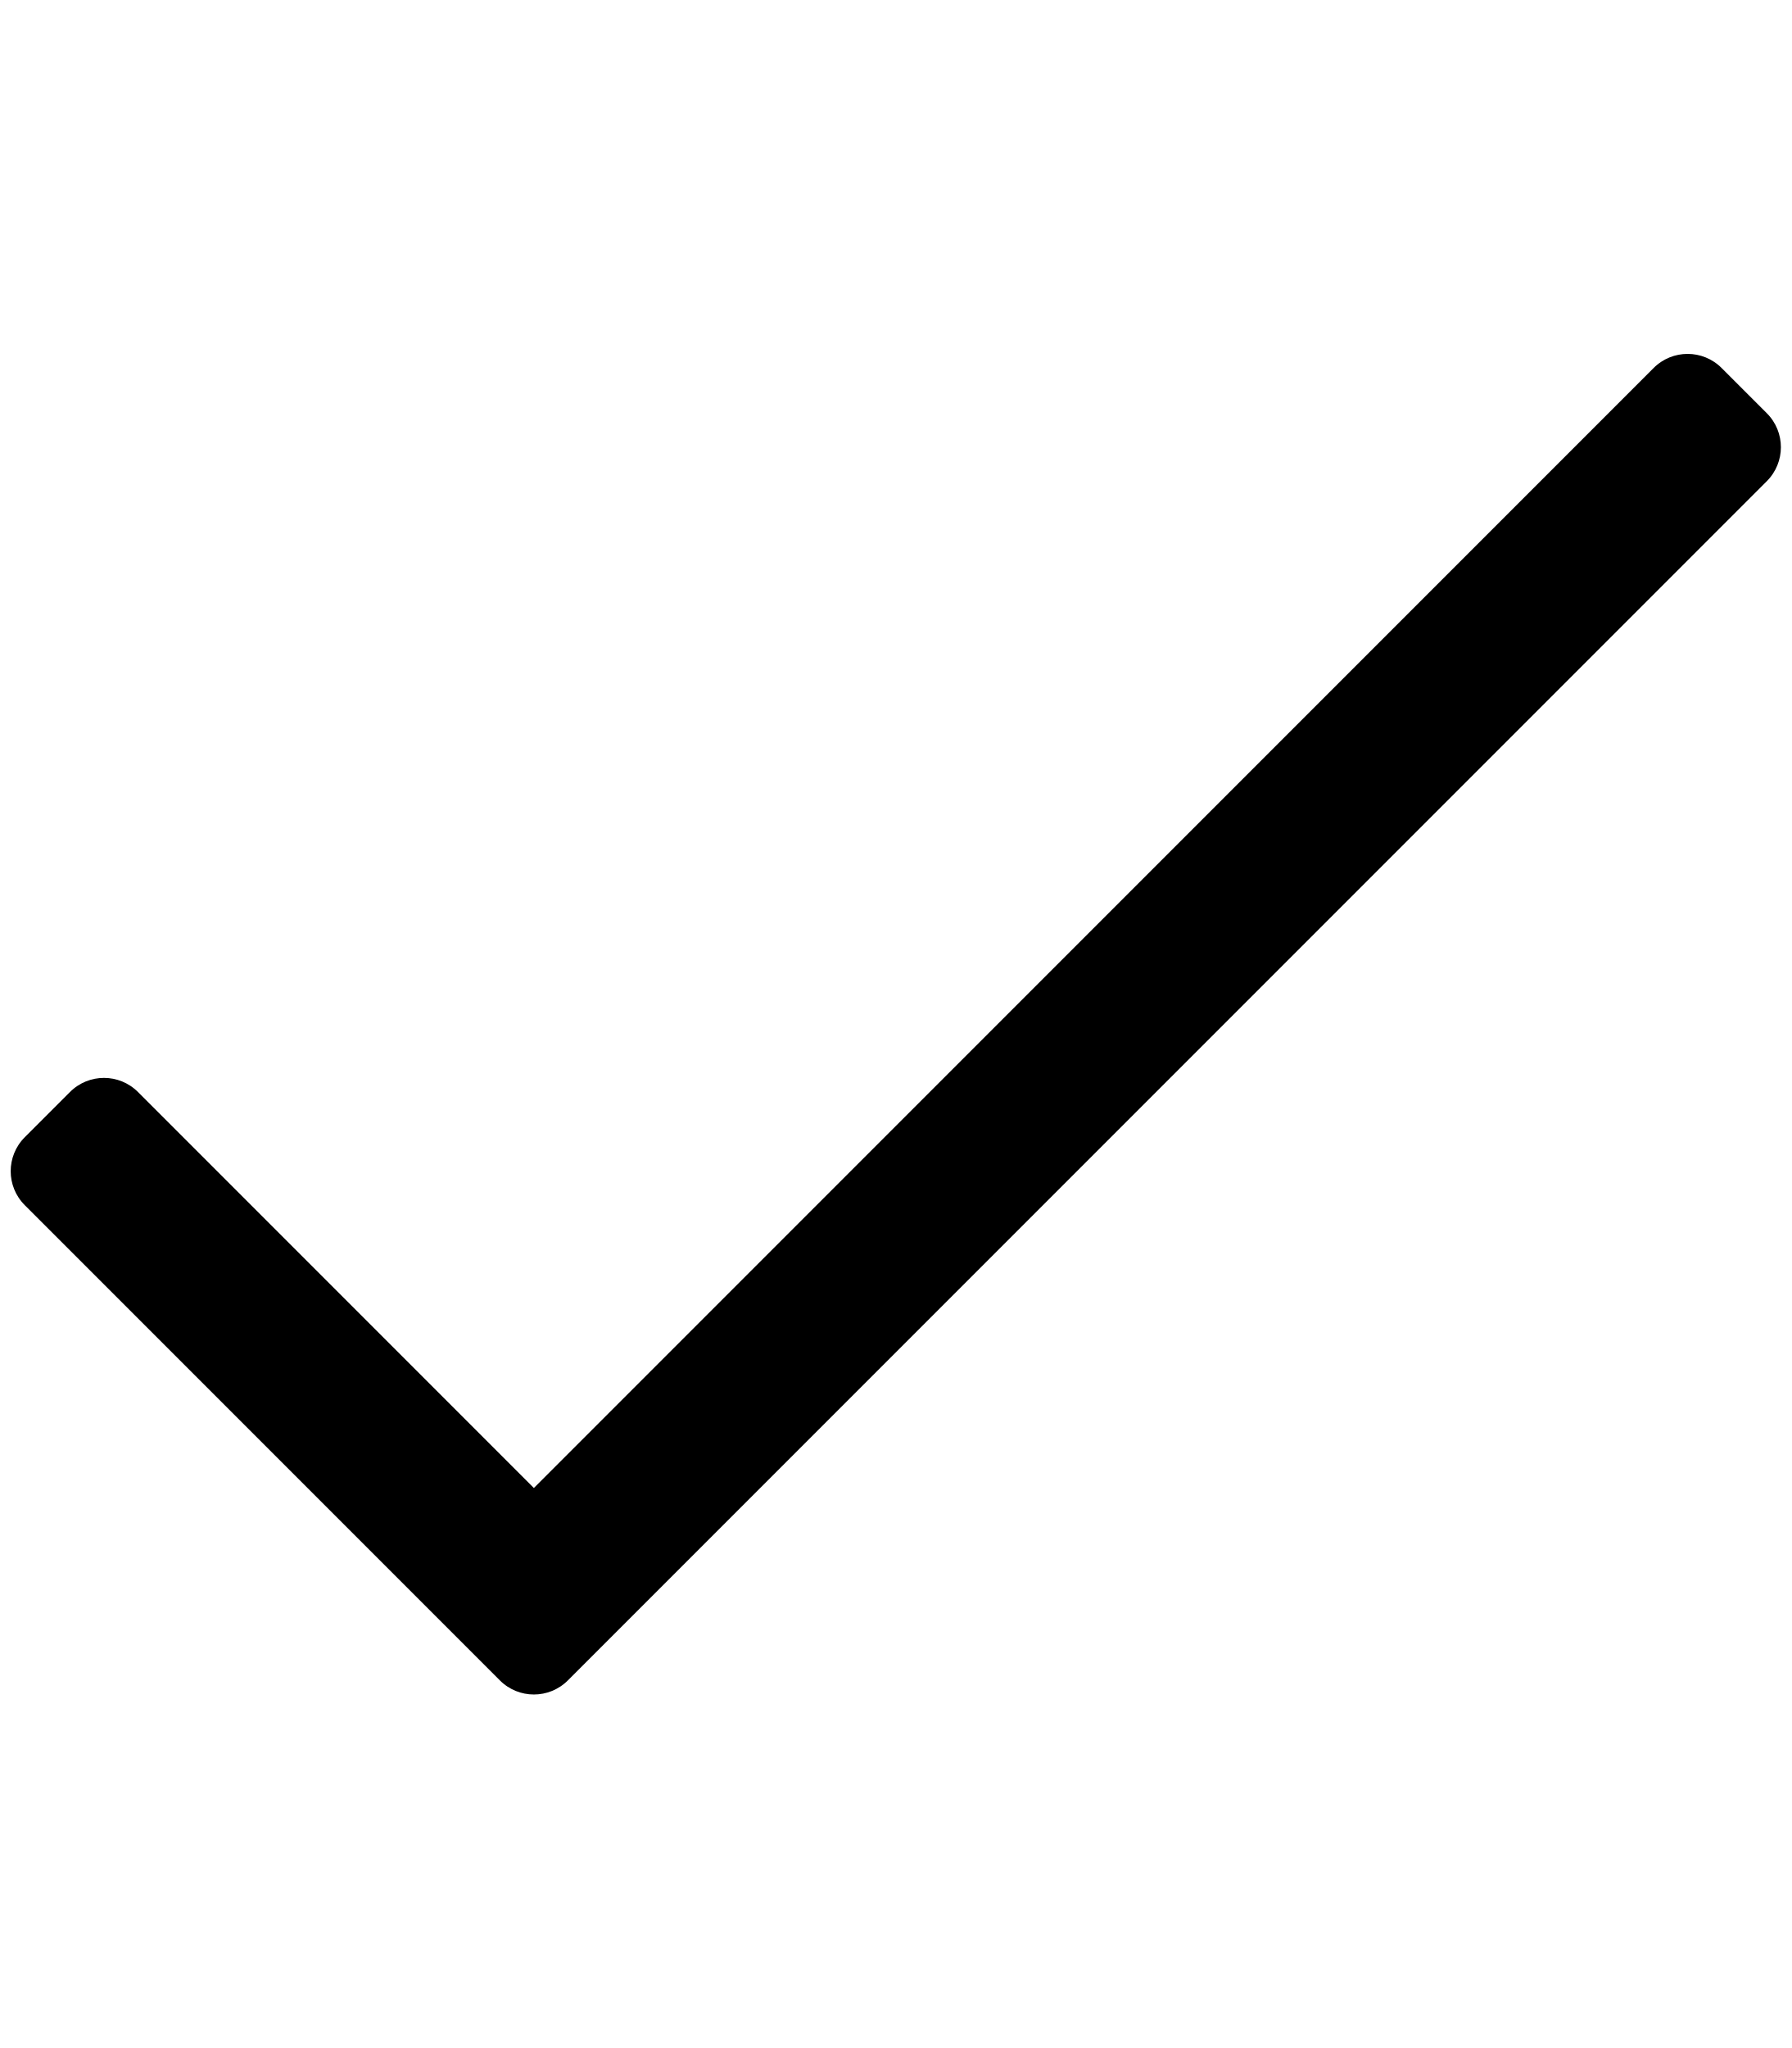
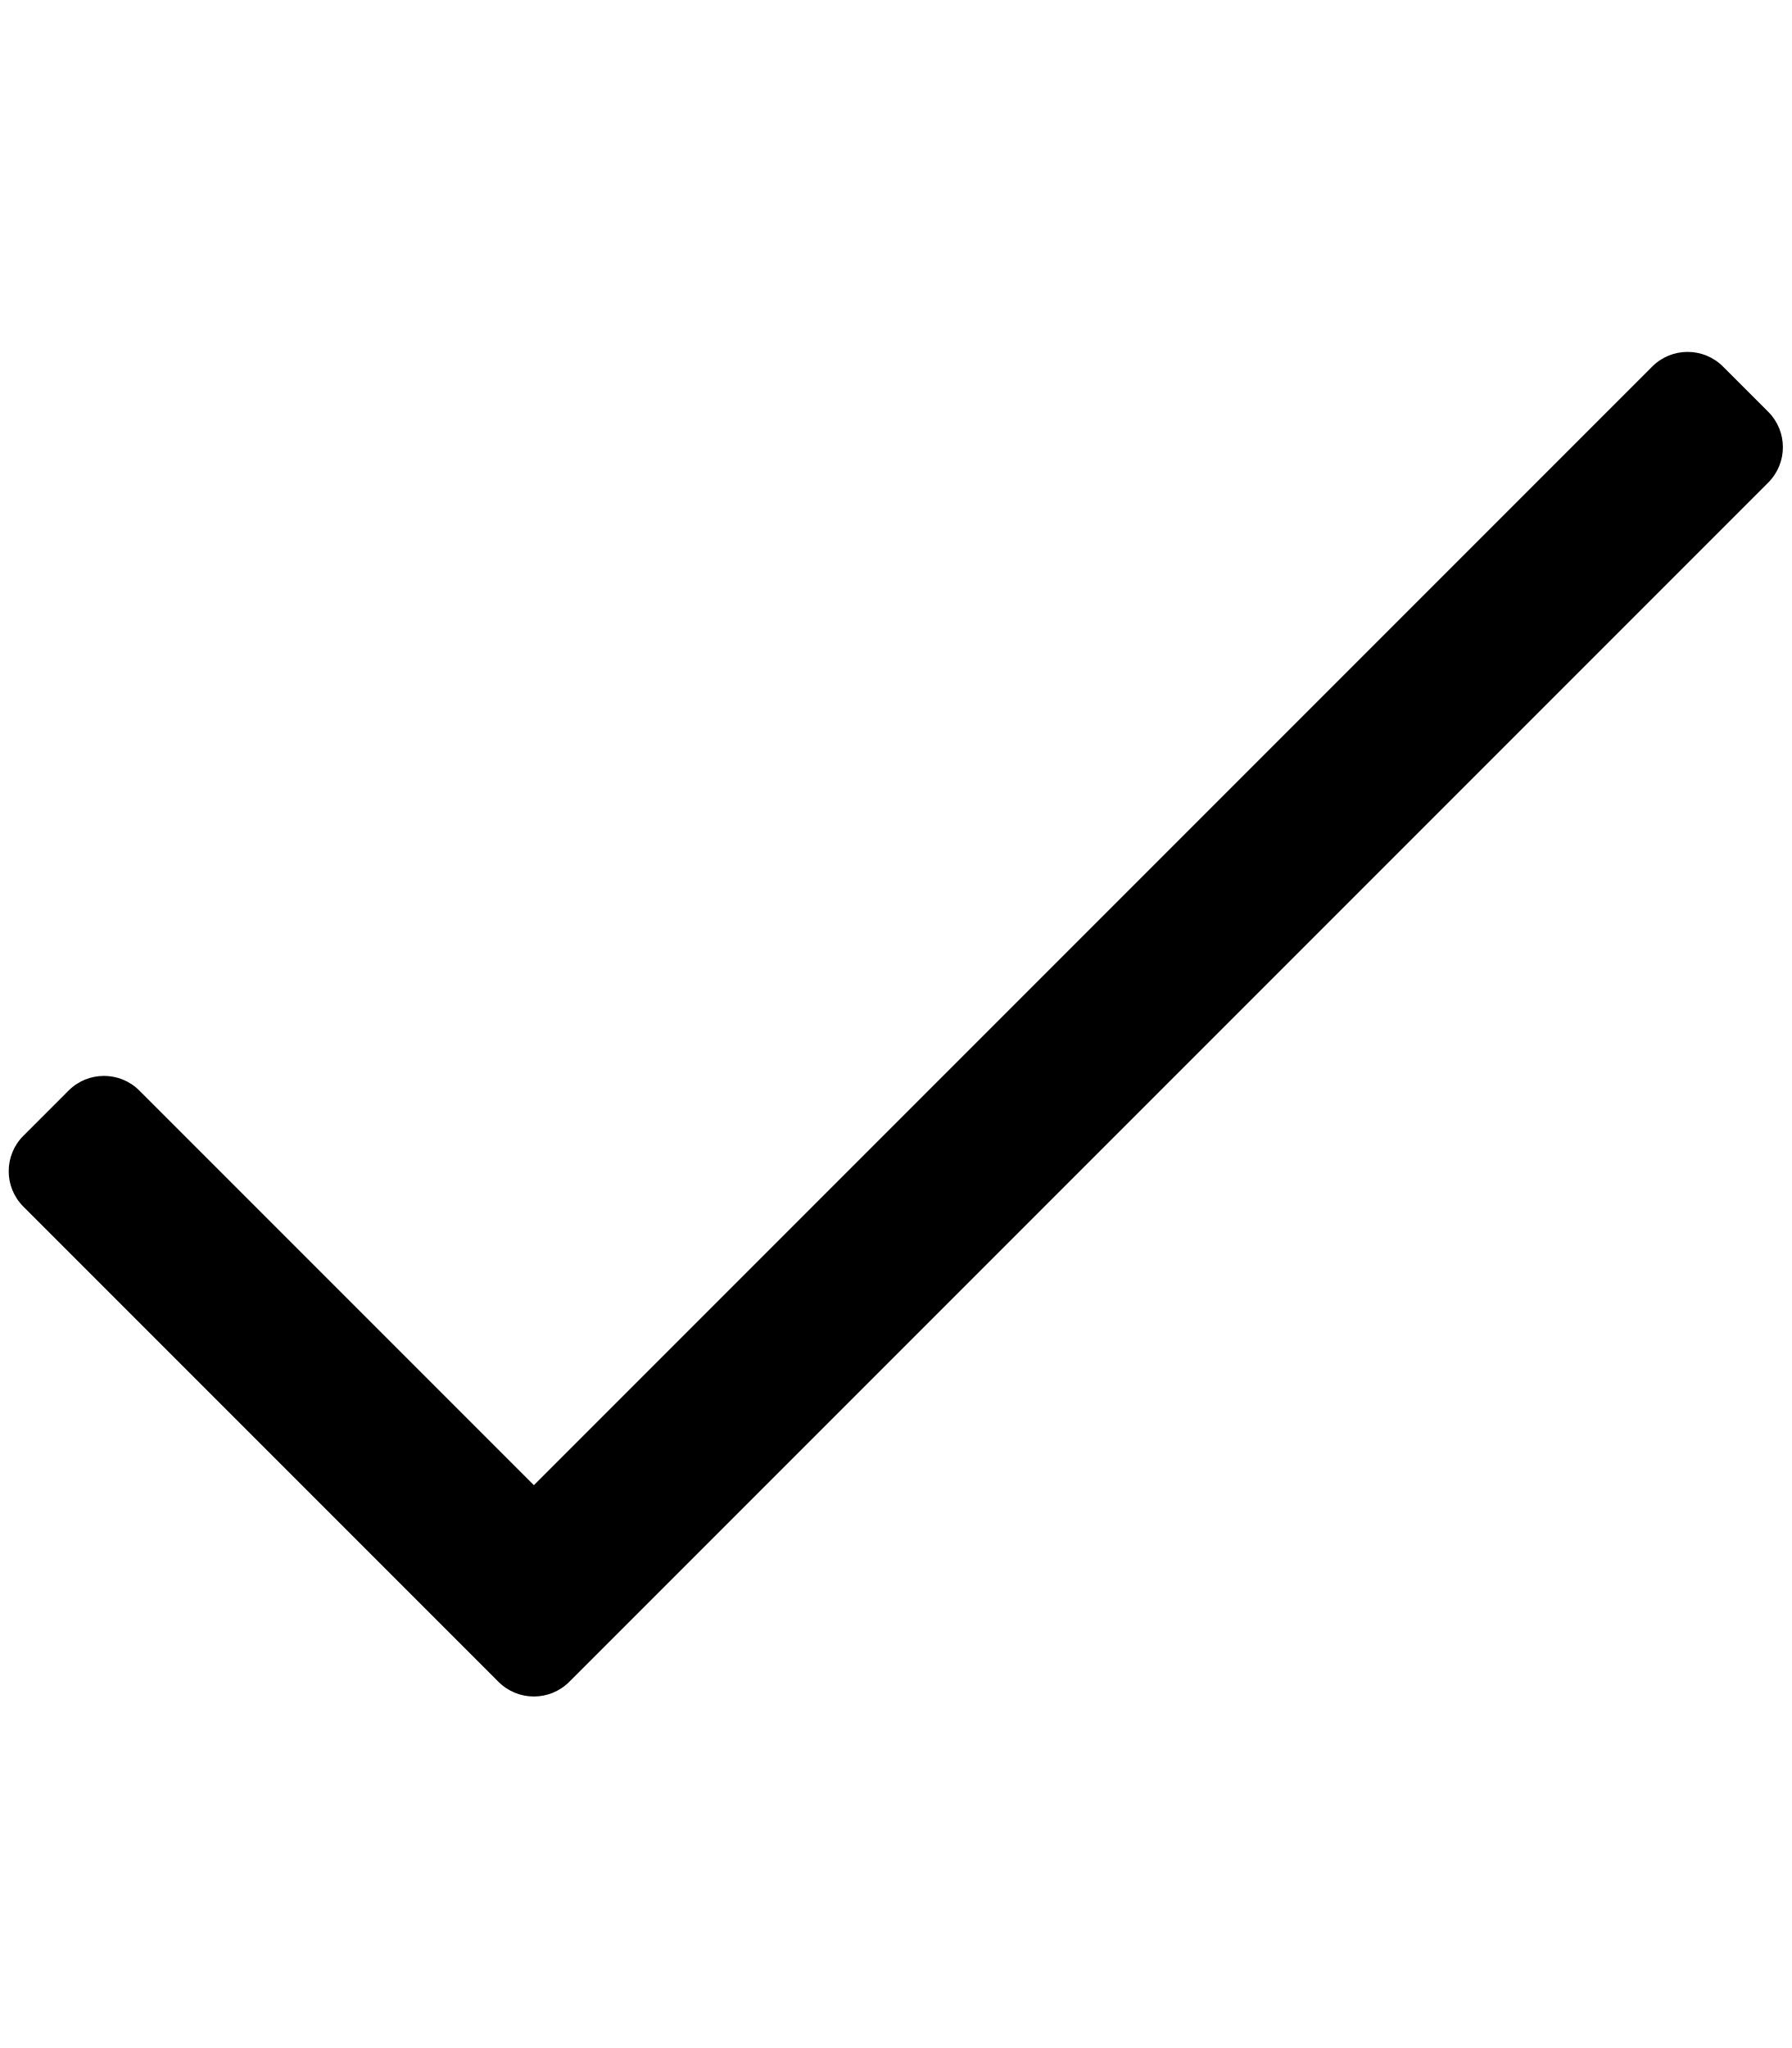
- <svg xmlns="http://www.w3.org/2000/svg" viewBox="0 0 448 512">
-   <path d="M413.5 92L133.5 372l-99-99c-4.7-4.7-12.3-4.7-17 0L6.2 284.3c-4.7 4.7-4.7 12.3 0 17l118.8 118.8c4.7 4.7 12.3 4.7 17 0l299.8-299.8c4.7-4.7 4.7-12.3 0-17l-11.3-11.3c-4.7-4.7-12.3-4.7-17 0z" />
+ <svg xmlns="http://www.w3.org/2000/svg" viewBox="0 0 448 512" id="checkCircle">
+   <path stroke="currentColor" d="M413.5 92L133.5 372l-99-99c-4.7-4.7-12.3-4.7-17 0L6.2 284.3c-4.7 4.7-4.7 12.3 0 17l118.8 118.8c4.7 4.7 12.3 4.7 17 0l299.8-299.8c4.7-4.7 4.7-12.3 0-17l-11.3-11.3c-4.7-4.7-12.3-4.7-17 0z" />
</svg>
